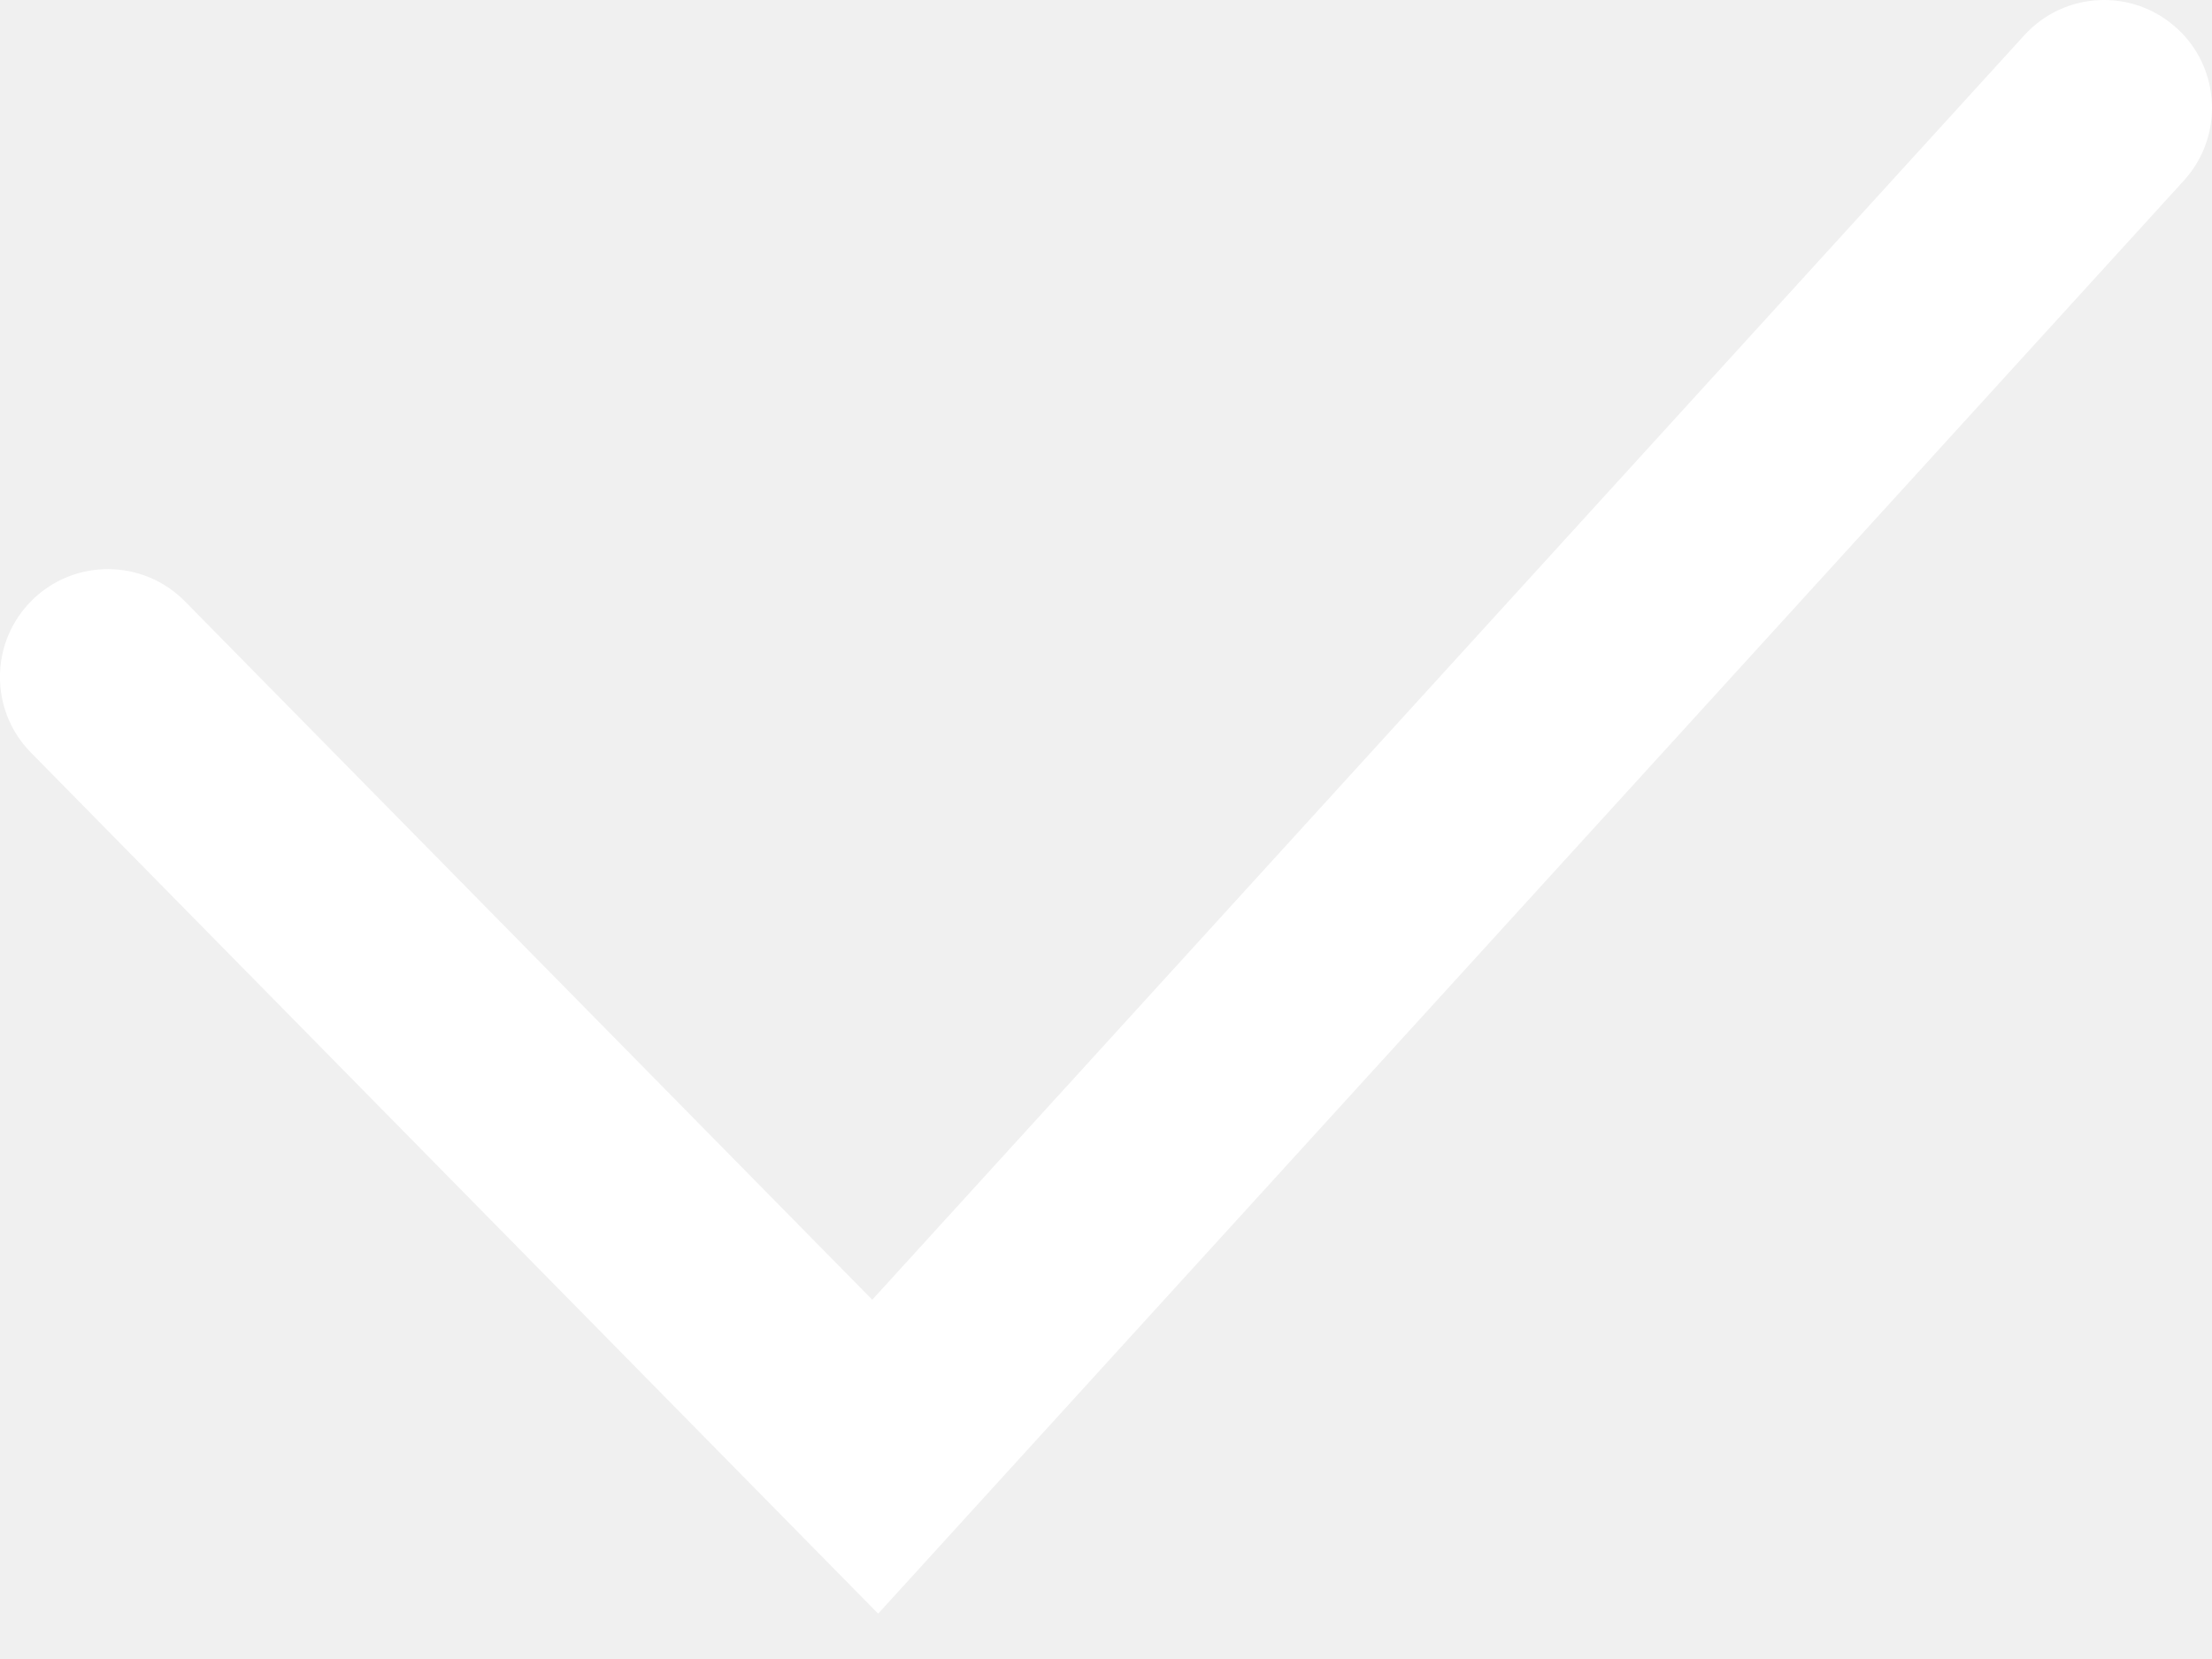
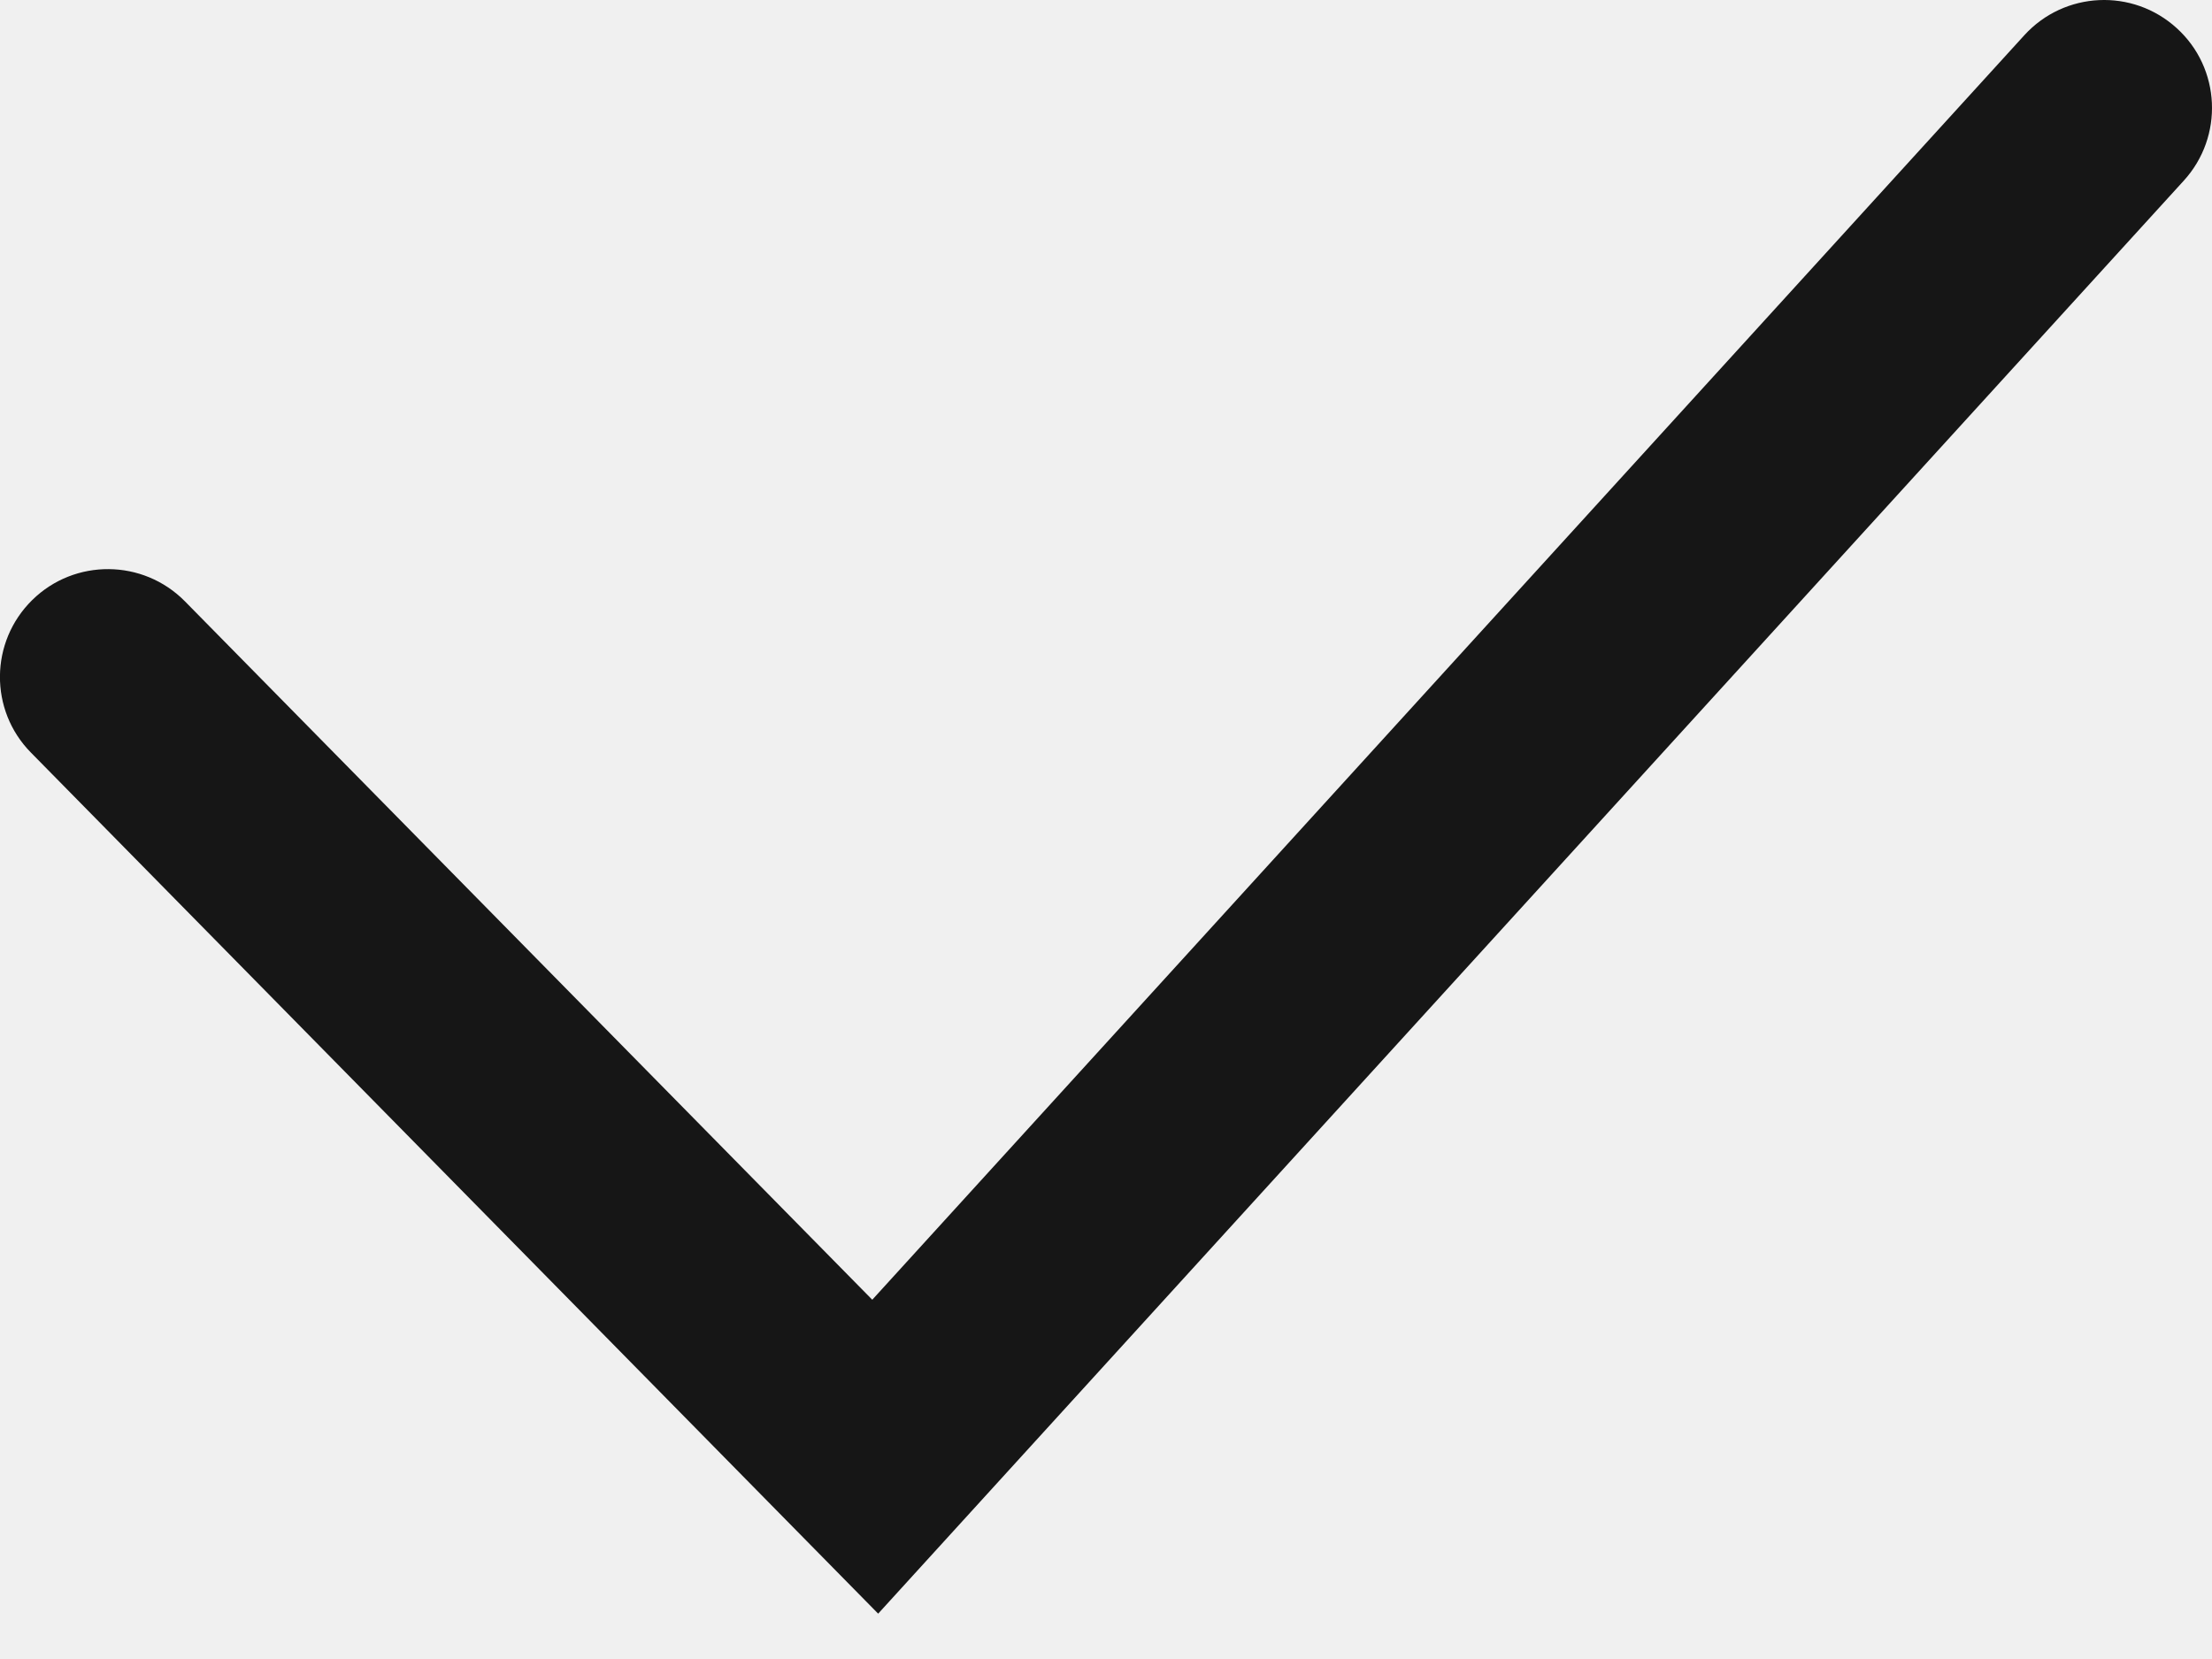
<svg xmlns="http://www.w3.org/2000/svg" width="12" height="9" viewBox="0 0 12 9" fill="none">
-   <path fill-rule="evenodd" clip-rule="evenodd" d="M11.809 0.153C12.048 0.37 12.065 0.741 11.847 0.98L4.764 8.754L0.168 4.083C-0.059 3.853 -0.056 3.482 0.175 3.255C0.405 3.029 0.776 3.032 1.003 3.262L4.732 7.051L10.982 0.191C11.2 -0.048 11.57 -0.065 11.809 0.153Z" fill="white" />
+   <path fill-rule="evenodd" clip-rule="evenodd" d="M11.809 0.153C12.048 0.37 12.065 0.741 11.847 0.98L4.764 8.754L0.168 4.083C-0.059 3.853 -0.056 3.482 0.175 3.255C0.405 3.029 0.776 3.032 1.003 3.262L4.732 7.051L10.982 0.191C11.2 -0.048 11.57 -0.065 11.809 0.153Z" fill="#161616" />
</svg>
